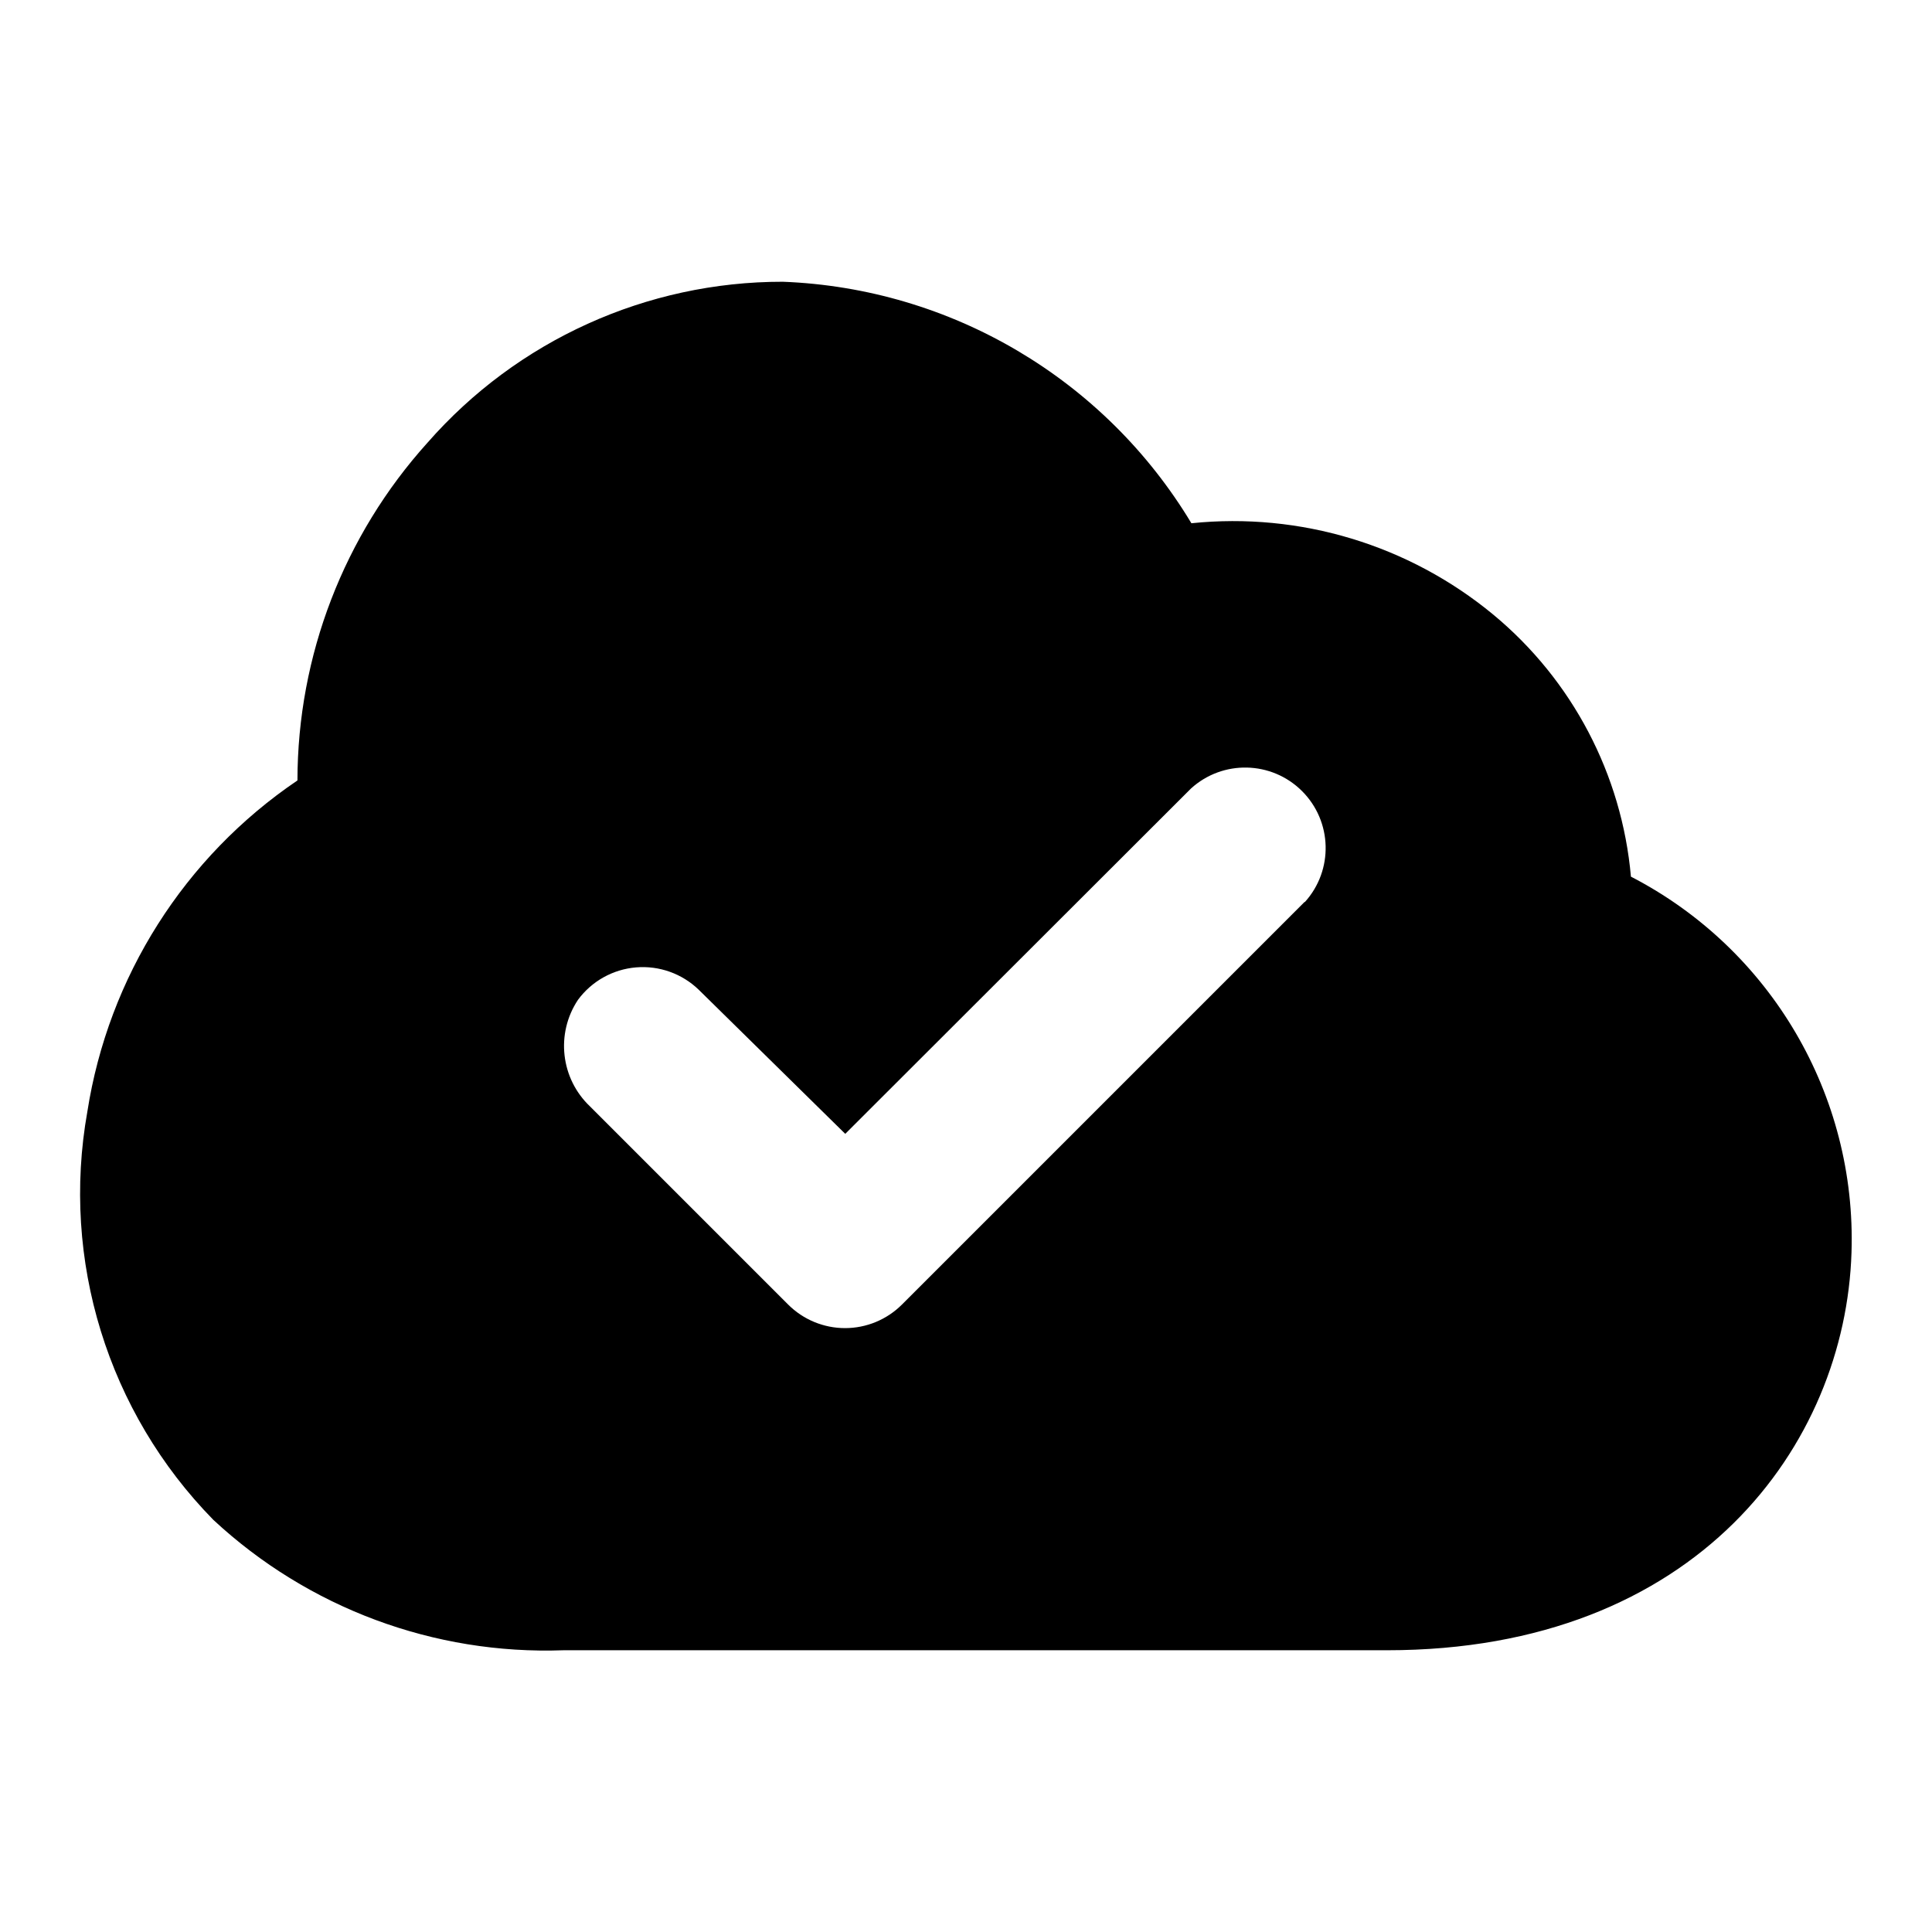
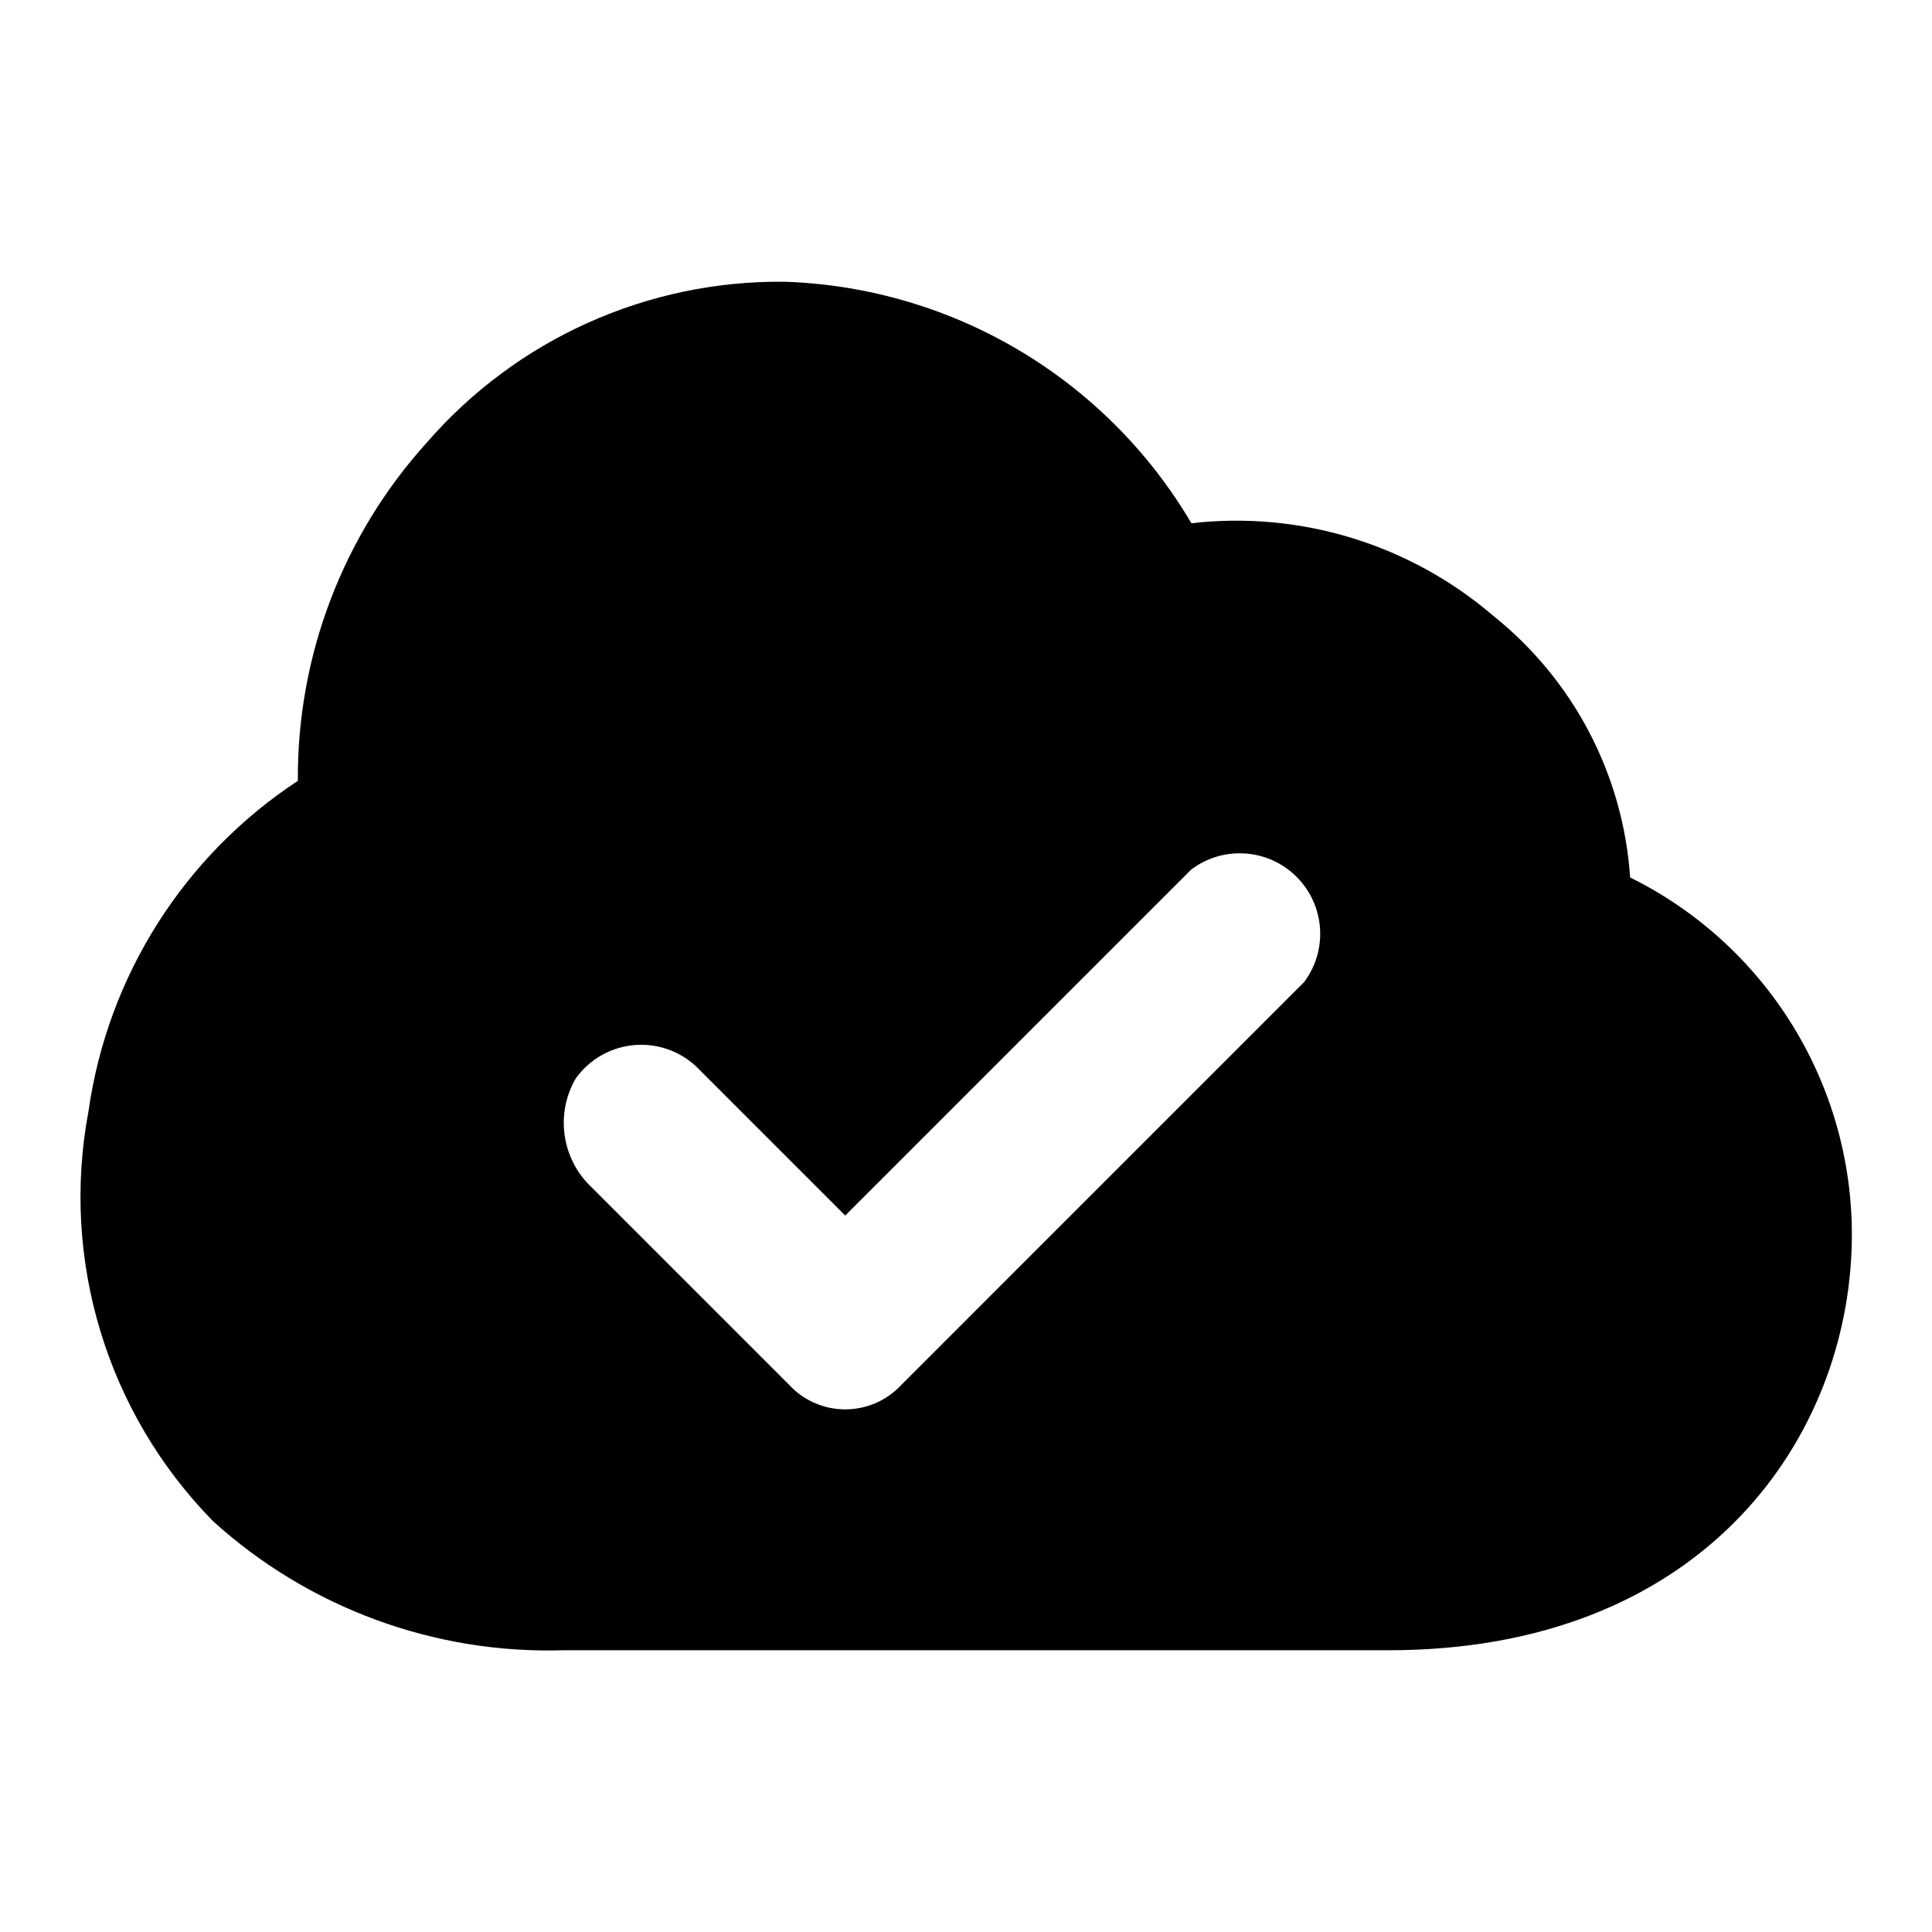
- <svg xmlns="http://www.w3.org/2000/svg" viewBox="0 0 48 48">
-   <defs>
-     <style>.cls-1{fill:none;}</style>
-   </defs>
+ <svg xmlns="http://www.w3.org/2000/svg" width="48" height="48" viewBox="0 0 48 48">
  <g id="Layer_2" data-name="Layer 2">
    <g id="invisible_box" data-name="invisible box">
-       <rect class="cls-1" width="48" height="48" />
+       <rect width="48" height="48" fill="none" />
    </g>
-     <g id="Layer_3" data-name="Layer 3">
-       <path d="M40.52,21.78a9.55,9.55,0,0,0-3.42-6.51A10.14,10.14,0,0,0,29.6,13,12.4,12.4,0,0,0,19.45,7a11.72,11.72,0,0,0-8.83,4,12.55,12.55,0,0,0-3.23,8.39,12.21,12.21,0,0,0-5.22,8.23A11.58,11.58,0,0,0,5.3,37.76,12.13,12.13,0,0,0,14,41H34.46c7.72,0,11.39-5.12,11.54-9.88A10.14,10.14,0,0,0,40.52,21.78Zm-8.11.63-10,10a2,2,0,0,1-2.83,0l-4.92-4.92a2.07,2.07,0,0,1-.3-2.65,2,2,0,0,1,3-.25L21,28.17l8.59-8.58a2,2,0,0,1,2.83,2.82Z" />
+     <g id="icons_Q2" data-name="icons Q2">
+       <path d="M40.5,21.8a9.1,9.1,0,0,0-3.4-6.5A9.8,9.8,0,0,0,29.6,13,12.2,12.2,0,0,0,19.5,7a11.6,11.6,0,0,0-8.9,4,12.4,12.4,0,0,0-3.2,8.4,11.8,11.8,0,0,0-5.2,8.2A11.5,11.5,0,0,0,5.3,37.8,12.4,12.4,0,0,0,14,41H34.5c7.7,0,11.3-5.1,11.5-9.9A9.9,9.9,0,0,0,40.5,21.8Zm-8.1,2.6-10,10a1.9,1.9,0,0,1-2.8,0l-4.9-4.9a2.2,2.2,0,0,1-.4-2.7,2,2,0,0,1,3.1-.2L21,30.2l8.6-8.6a2,2,0,0,1,2.8,2.8Z" />
    </g>
  </g>
</svg>
